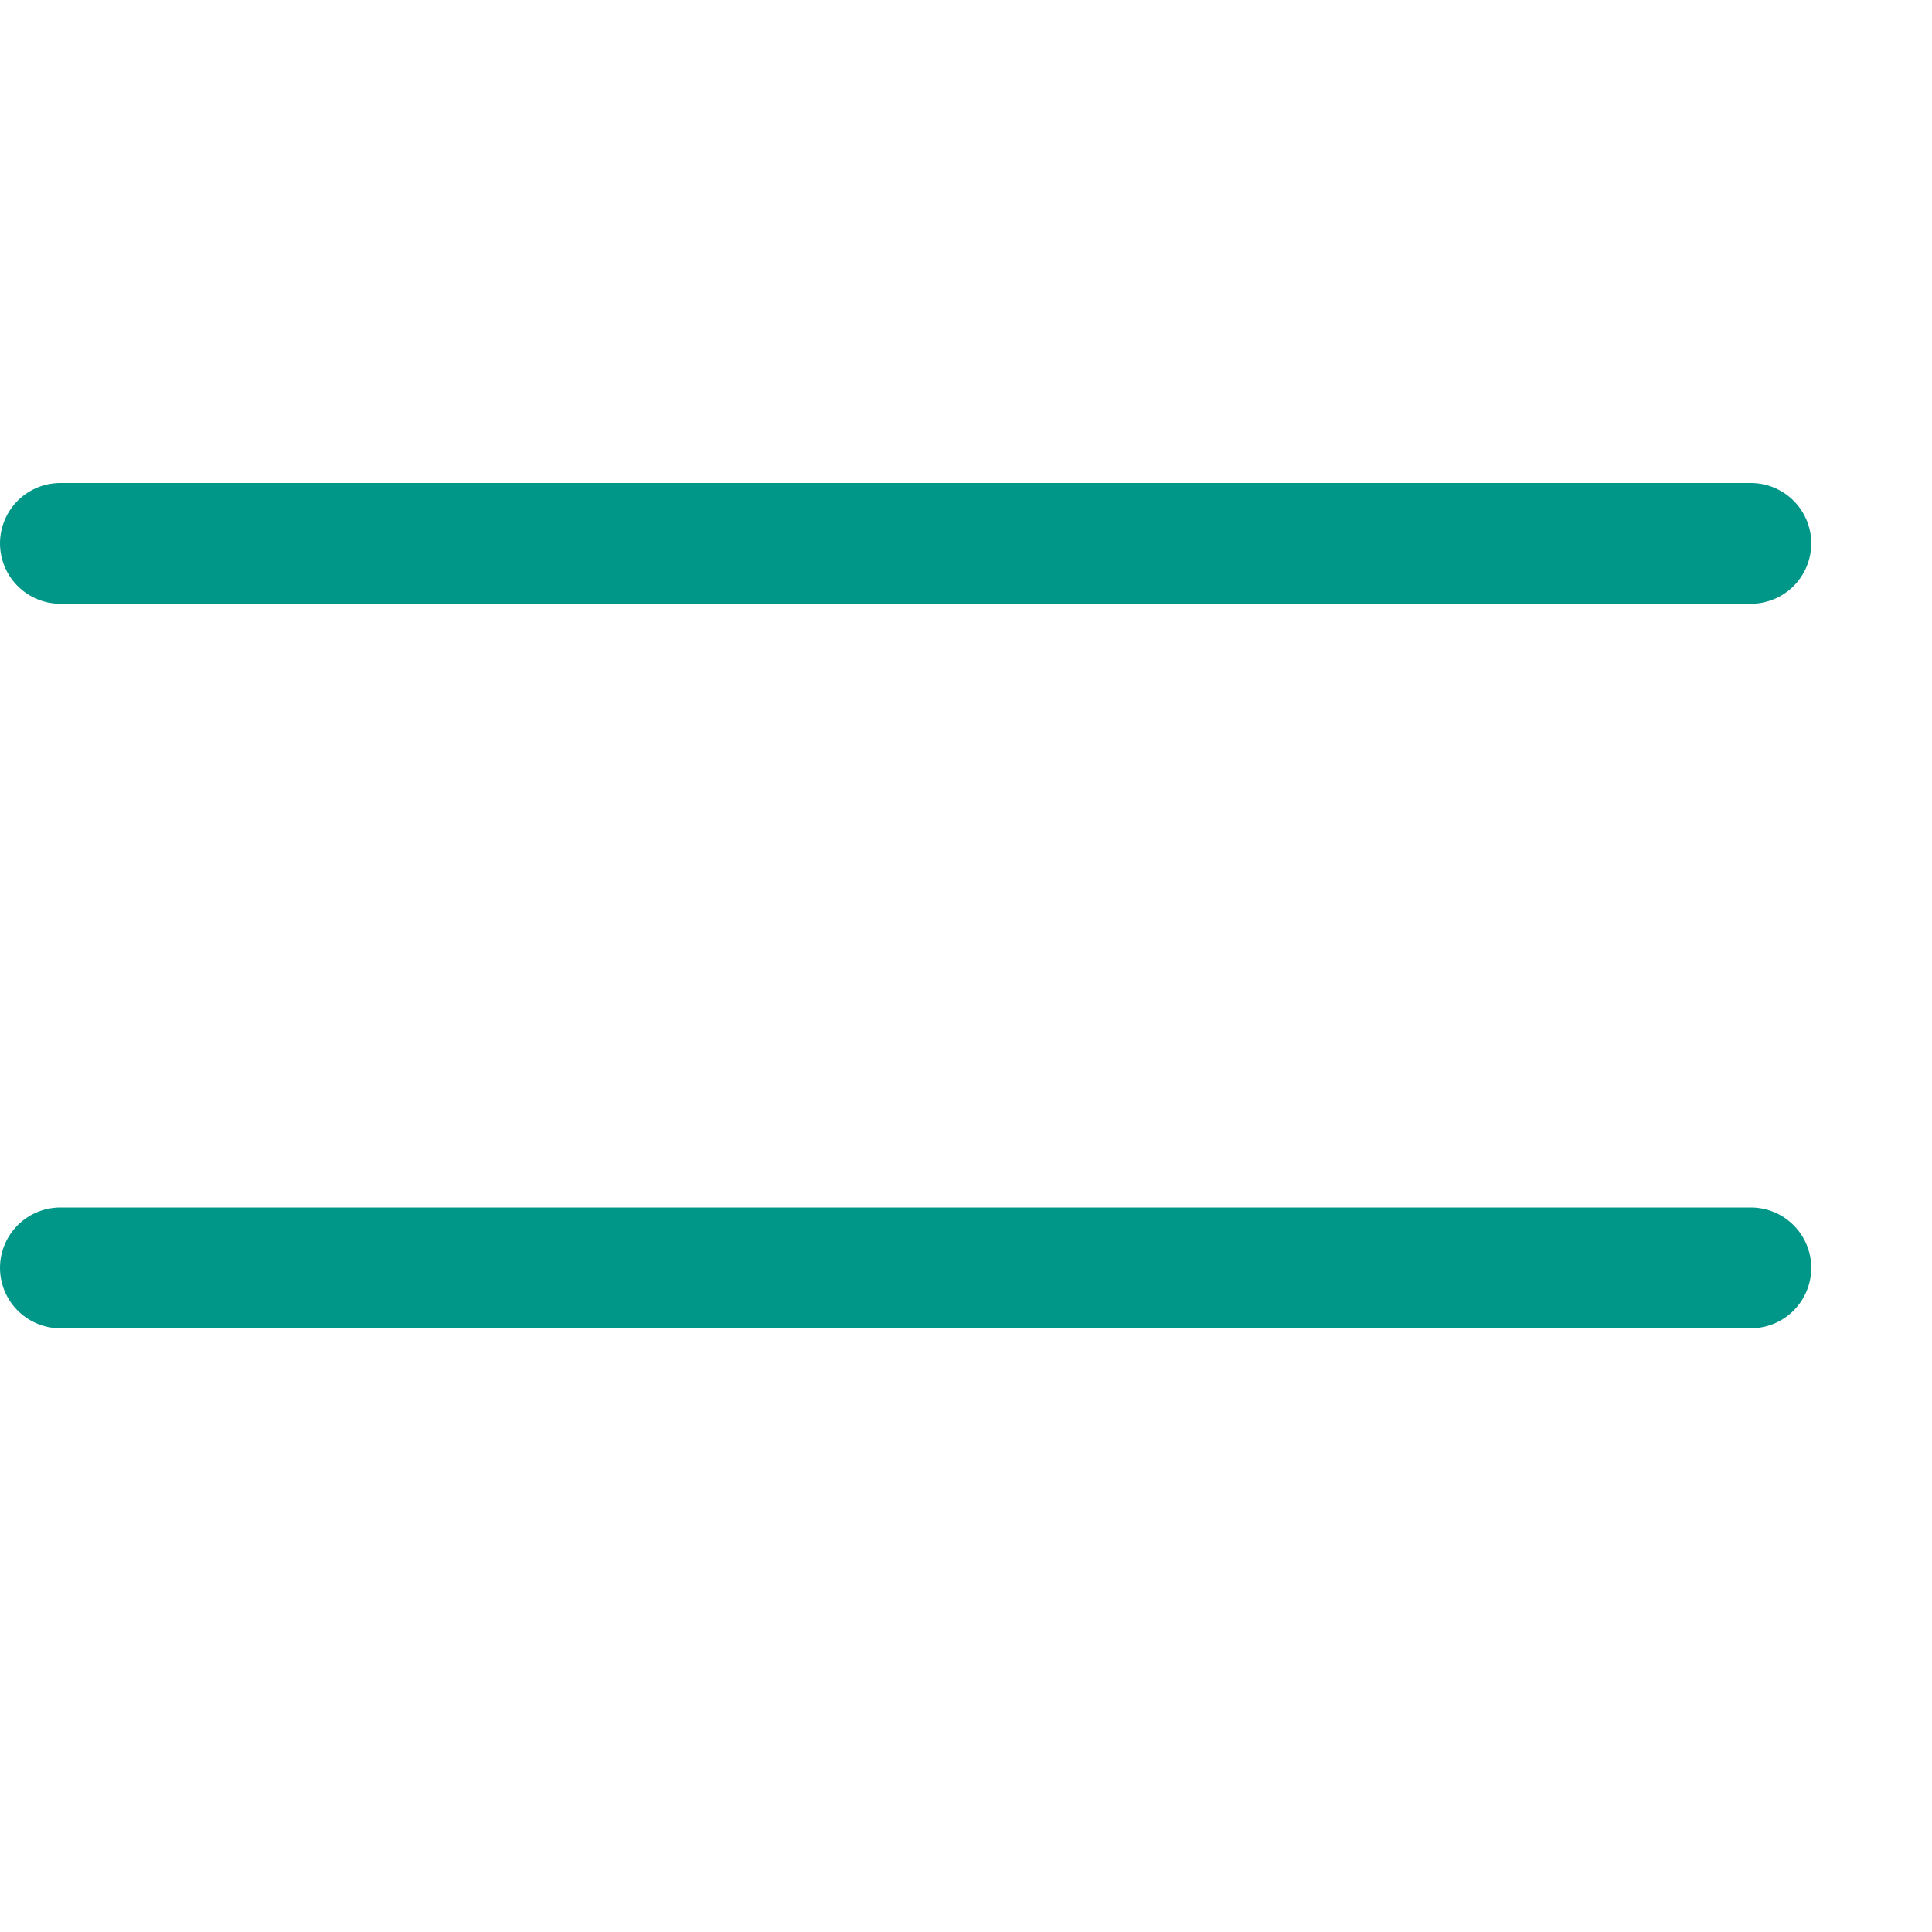
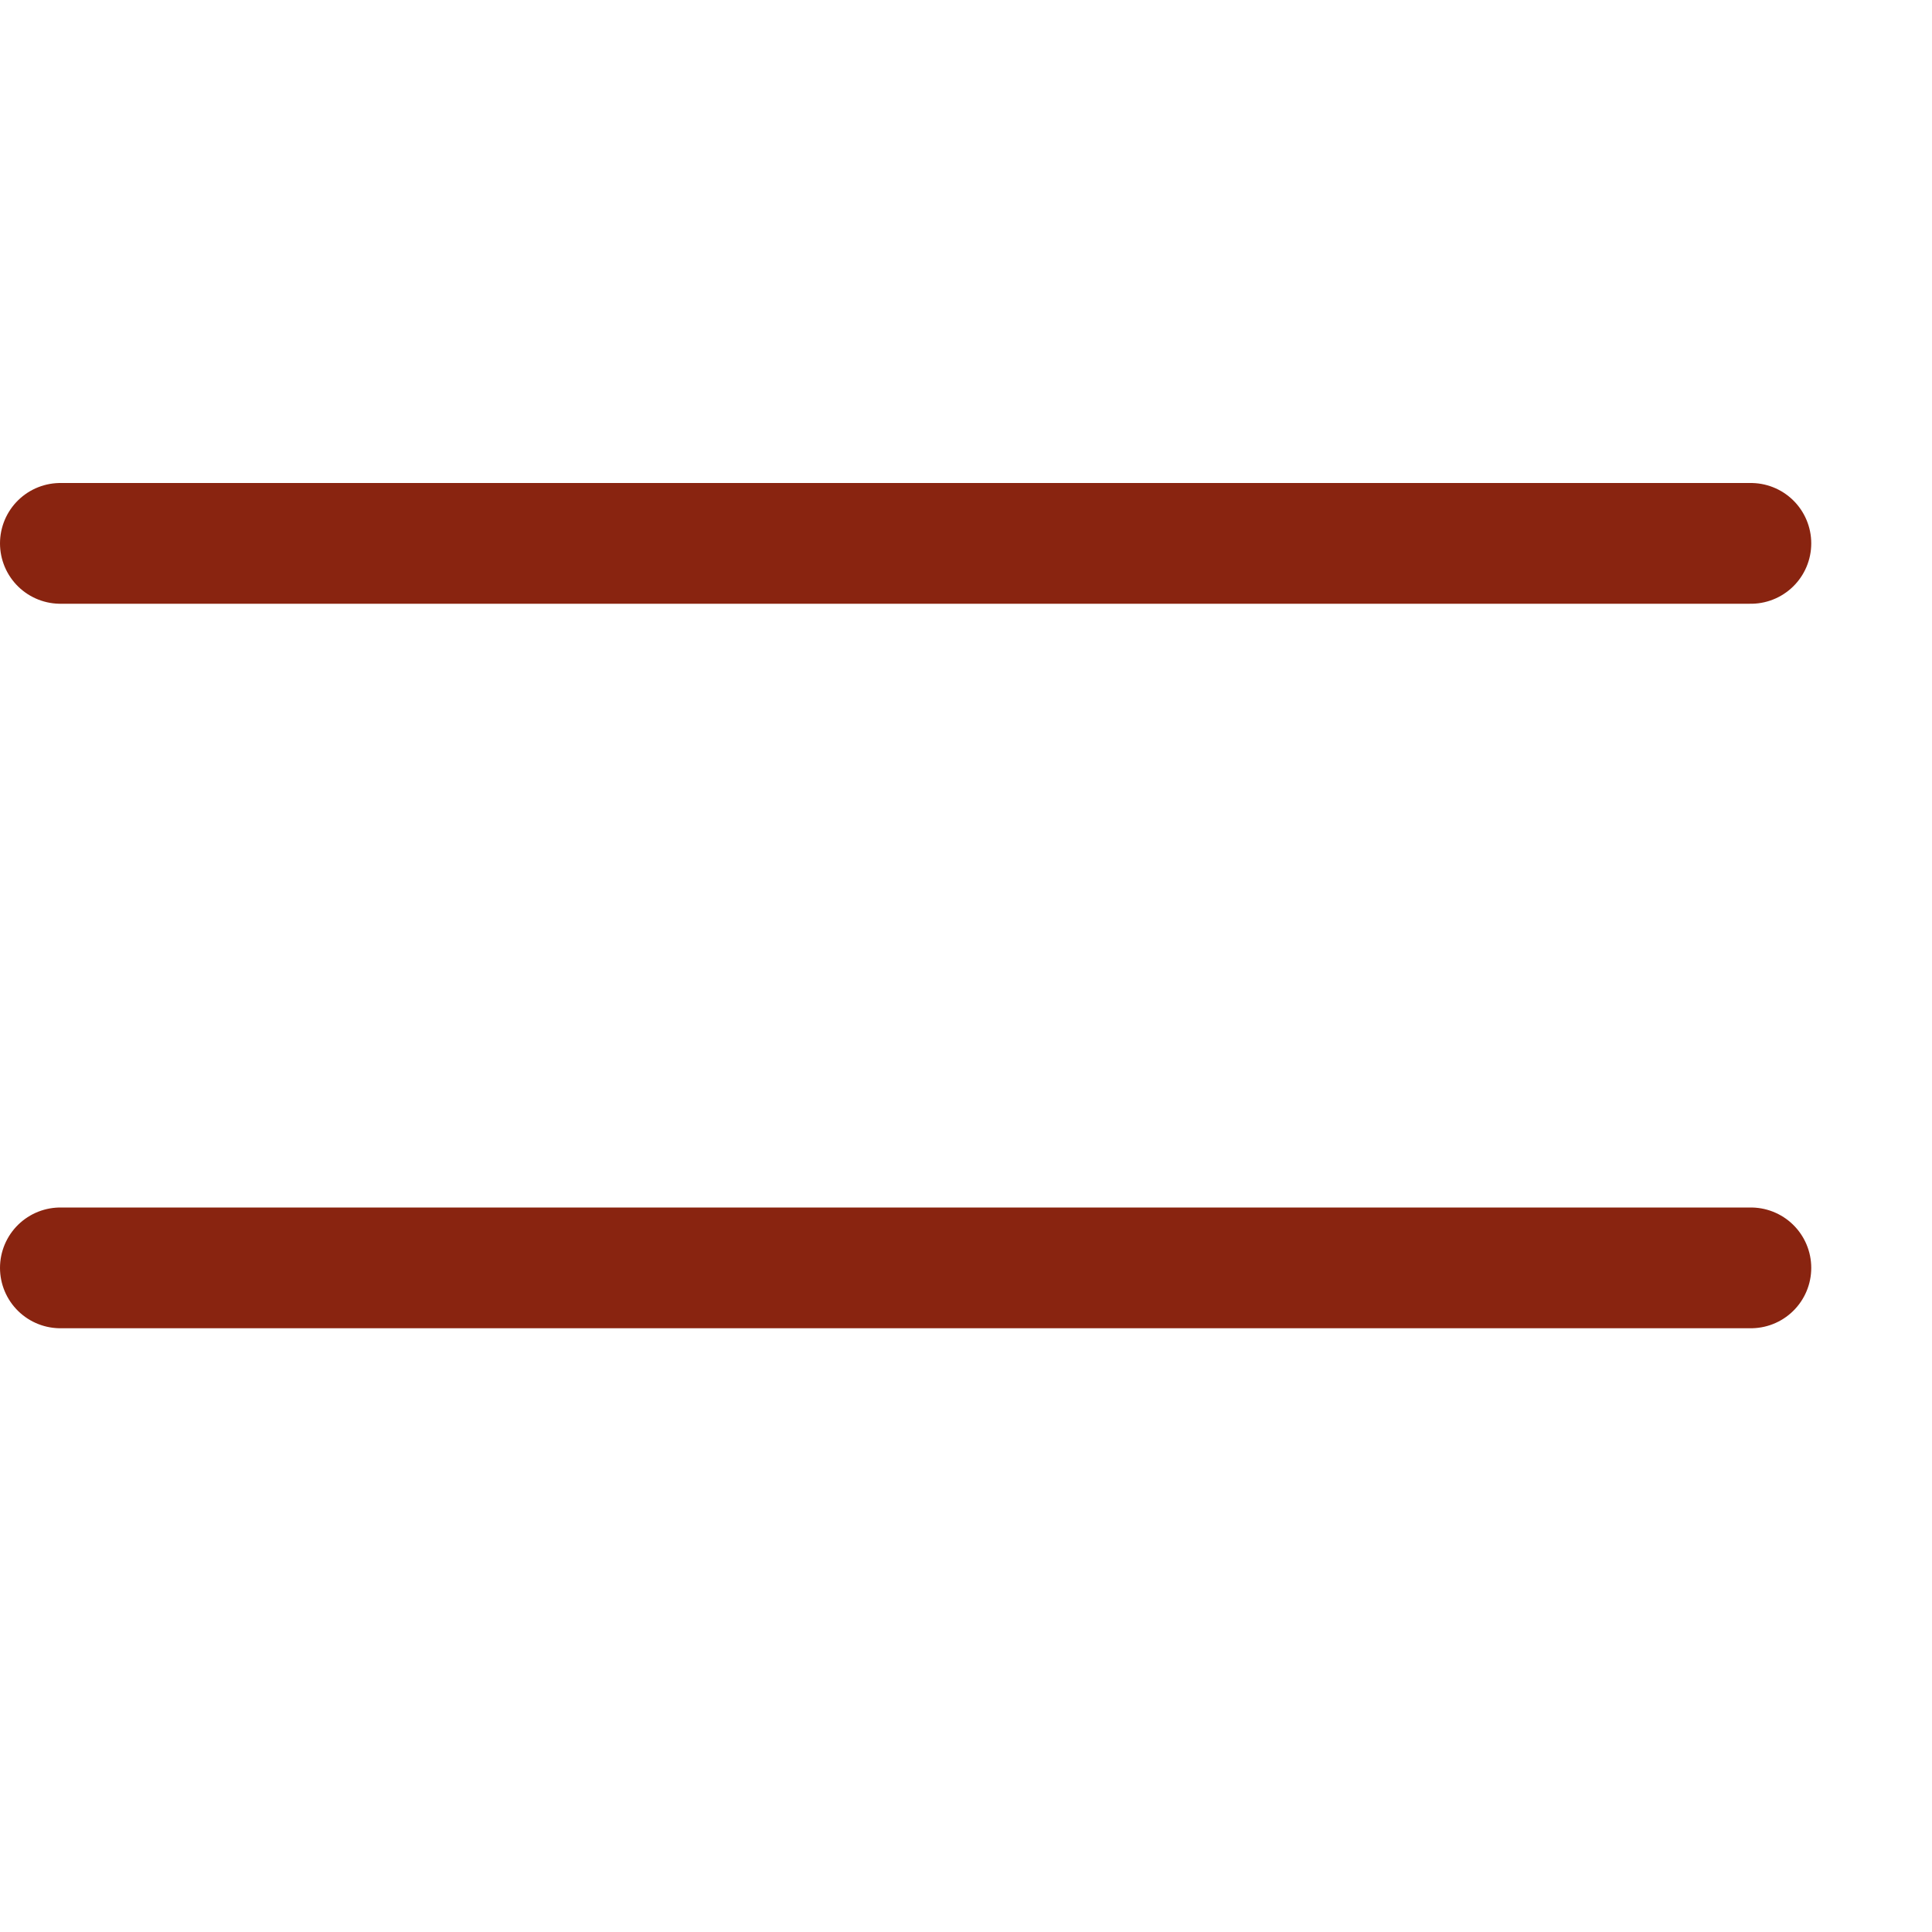
<svg xmlns="http://www.w3.org/2000/svg" width="16" height="16" viewBox="0 0 16 16">
-   <line x1="0.5" y1="4.5" x2="14.5" y2="4.5" style="fill:none;stroke:#009688;stroke-linecap:round;stroke-linejoin:round" />
-   <line x1="0.5" y1="10.5" x2="14.5" y2="10.5" style="fill:none;stroke:#009688;stroke-linecap:round;stroke-linejoin:round" />
+   <line x1="0.5" y1="4.5" x2="14.5" y2="4.5" style="fill:none;stroke:#892410;stroke-linecap:round;stroke-linejoin:round" />
+   <line x1="0.5" y1="10.5" x2="14.5" y2="10.5" style="fill:none;stroke:#892410;stroke-linecap:round;stroke-linejoin:round" />
</svg>
